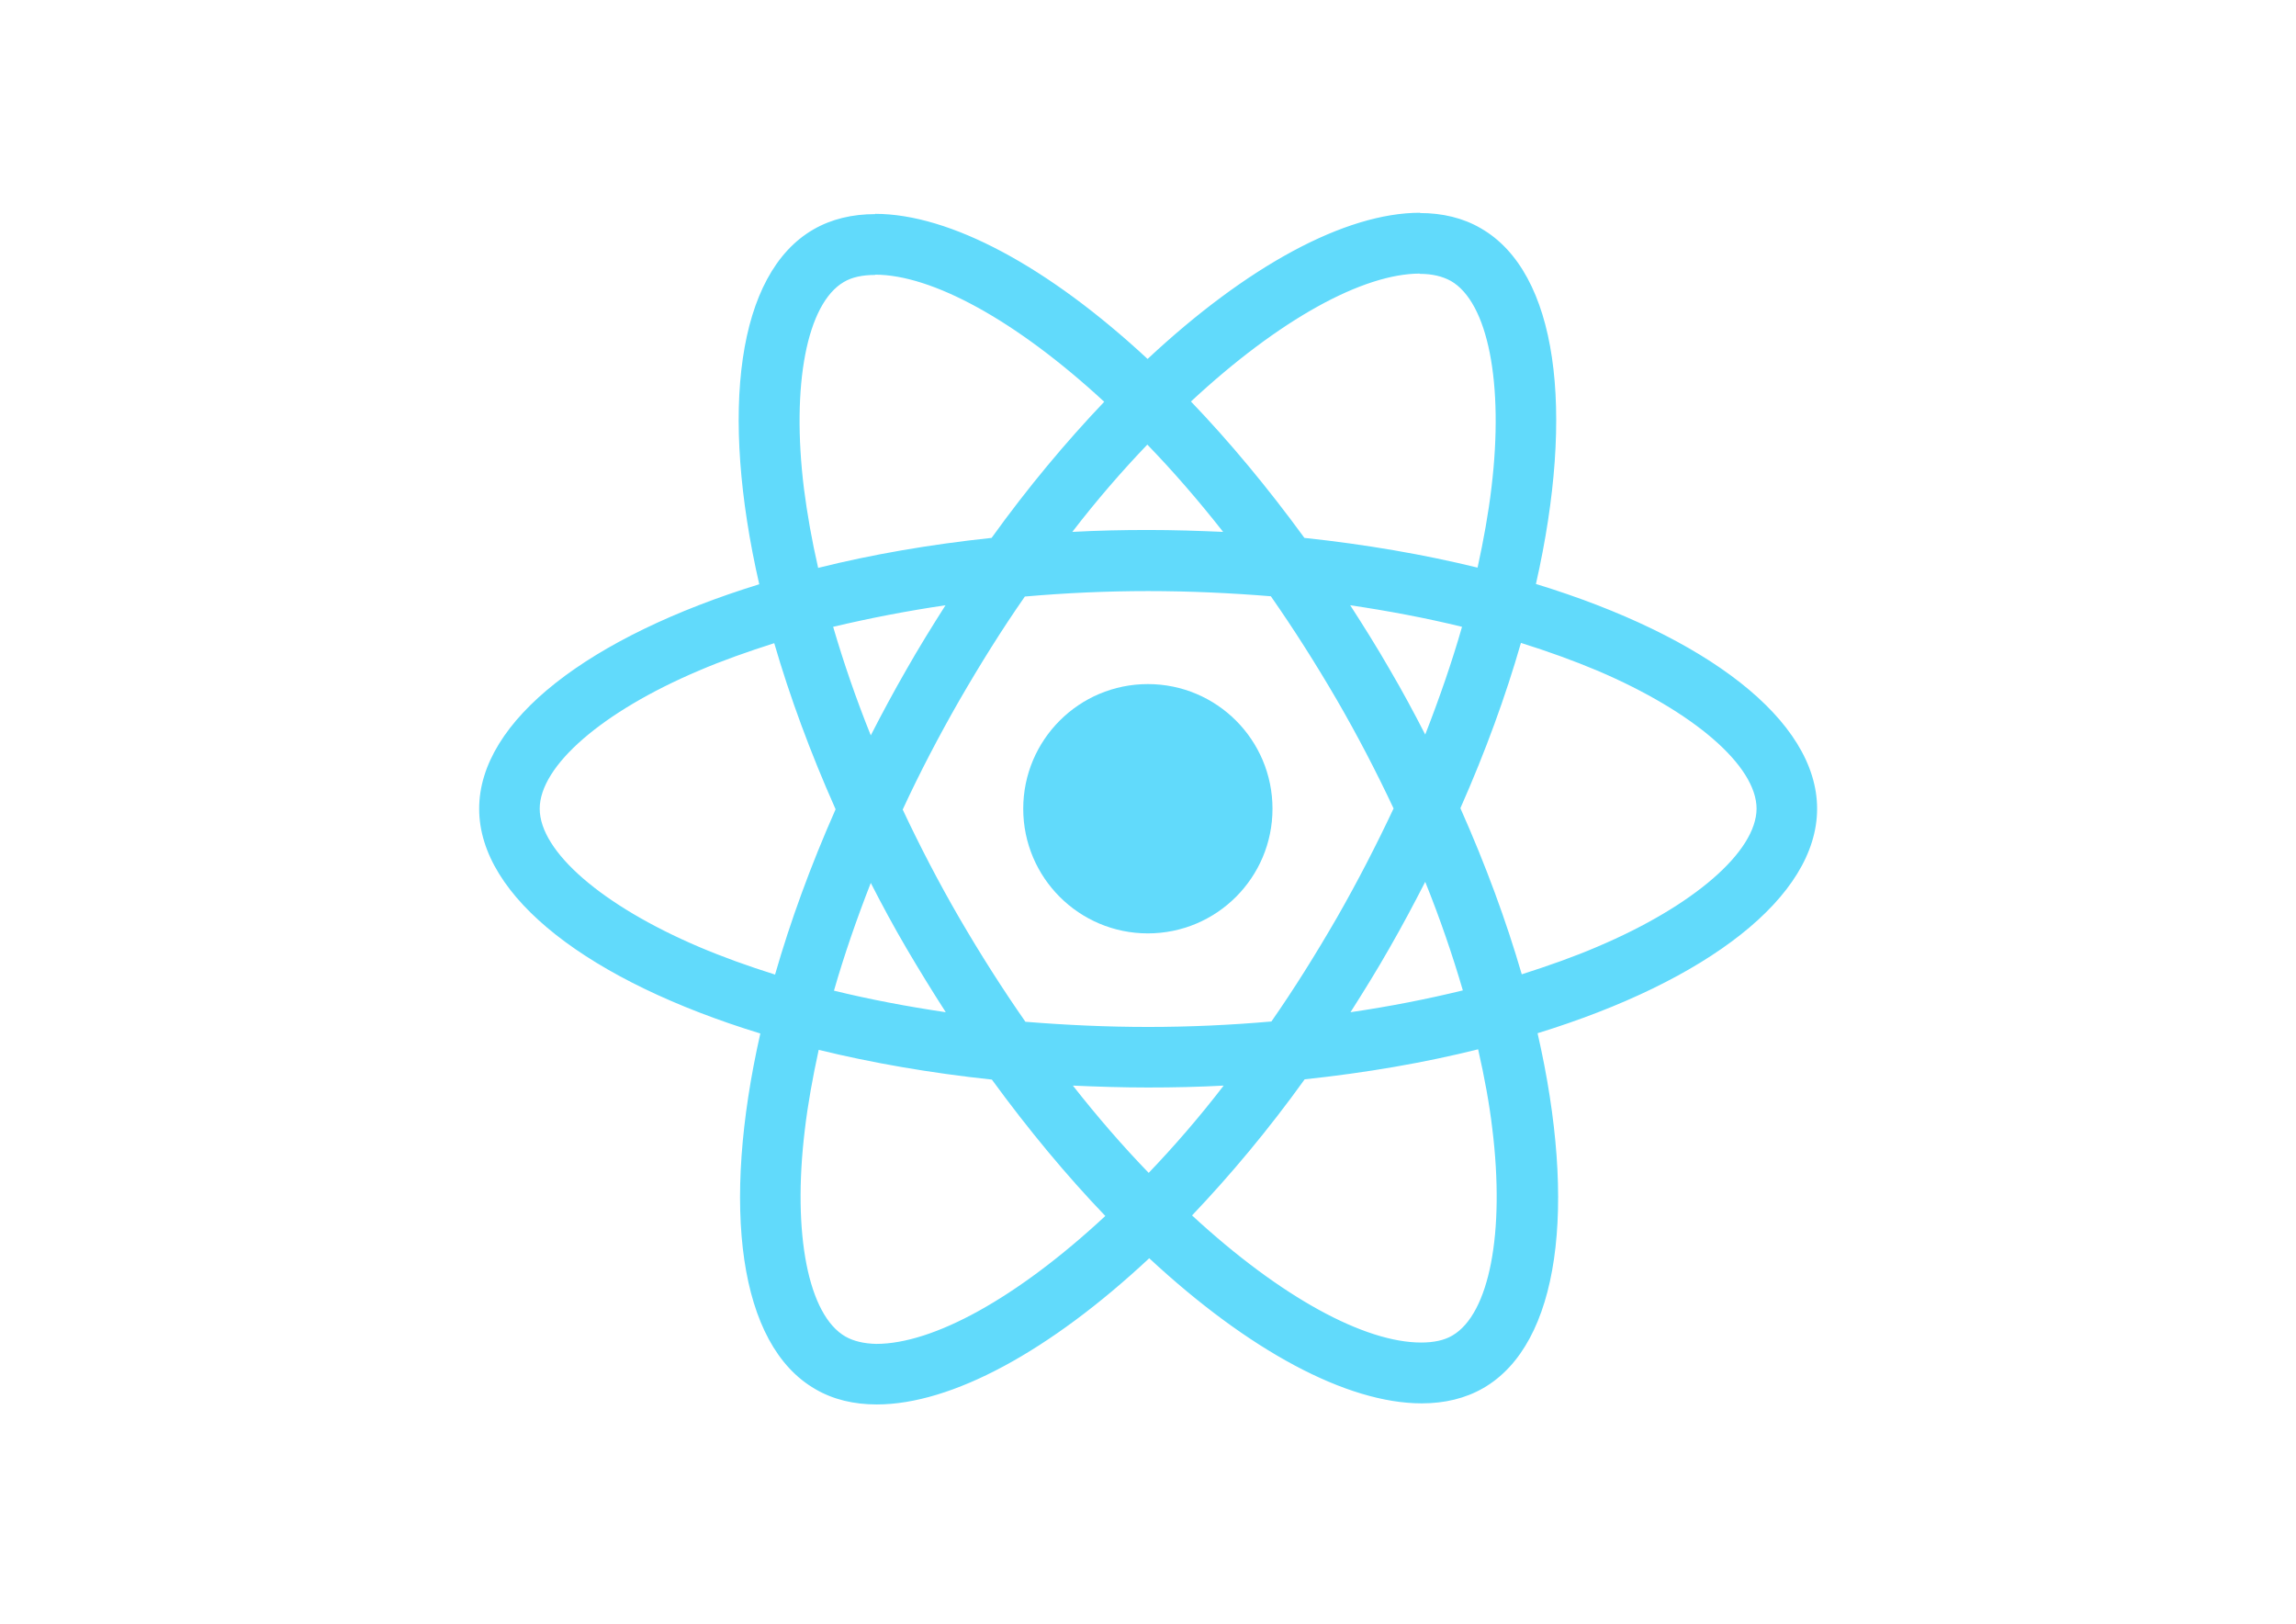
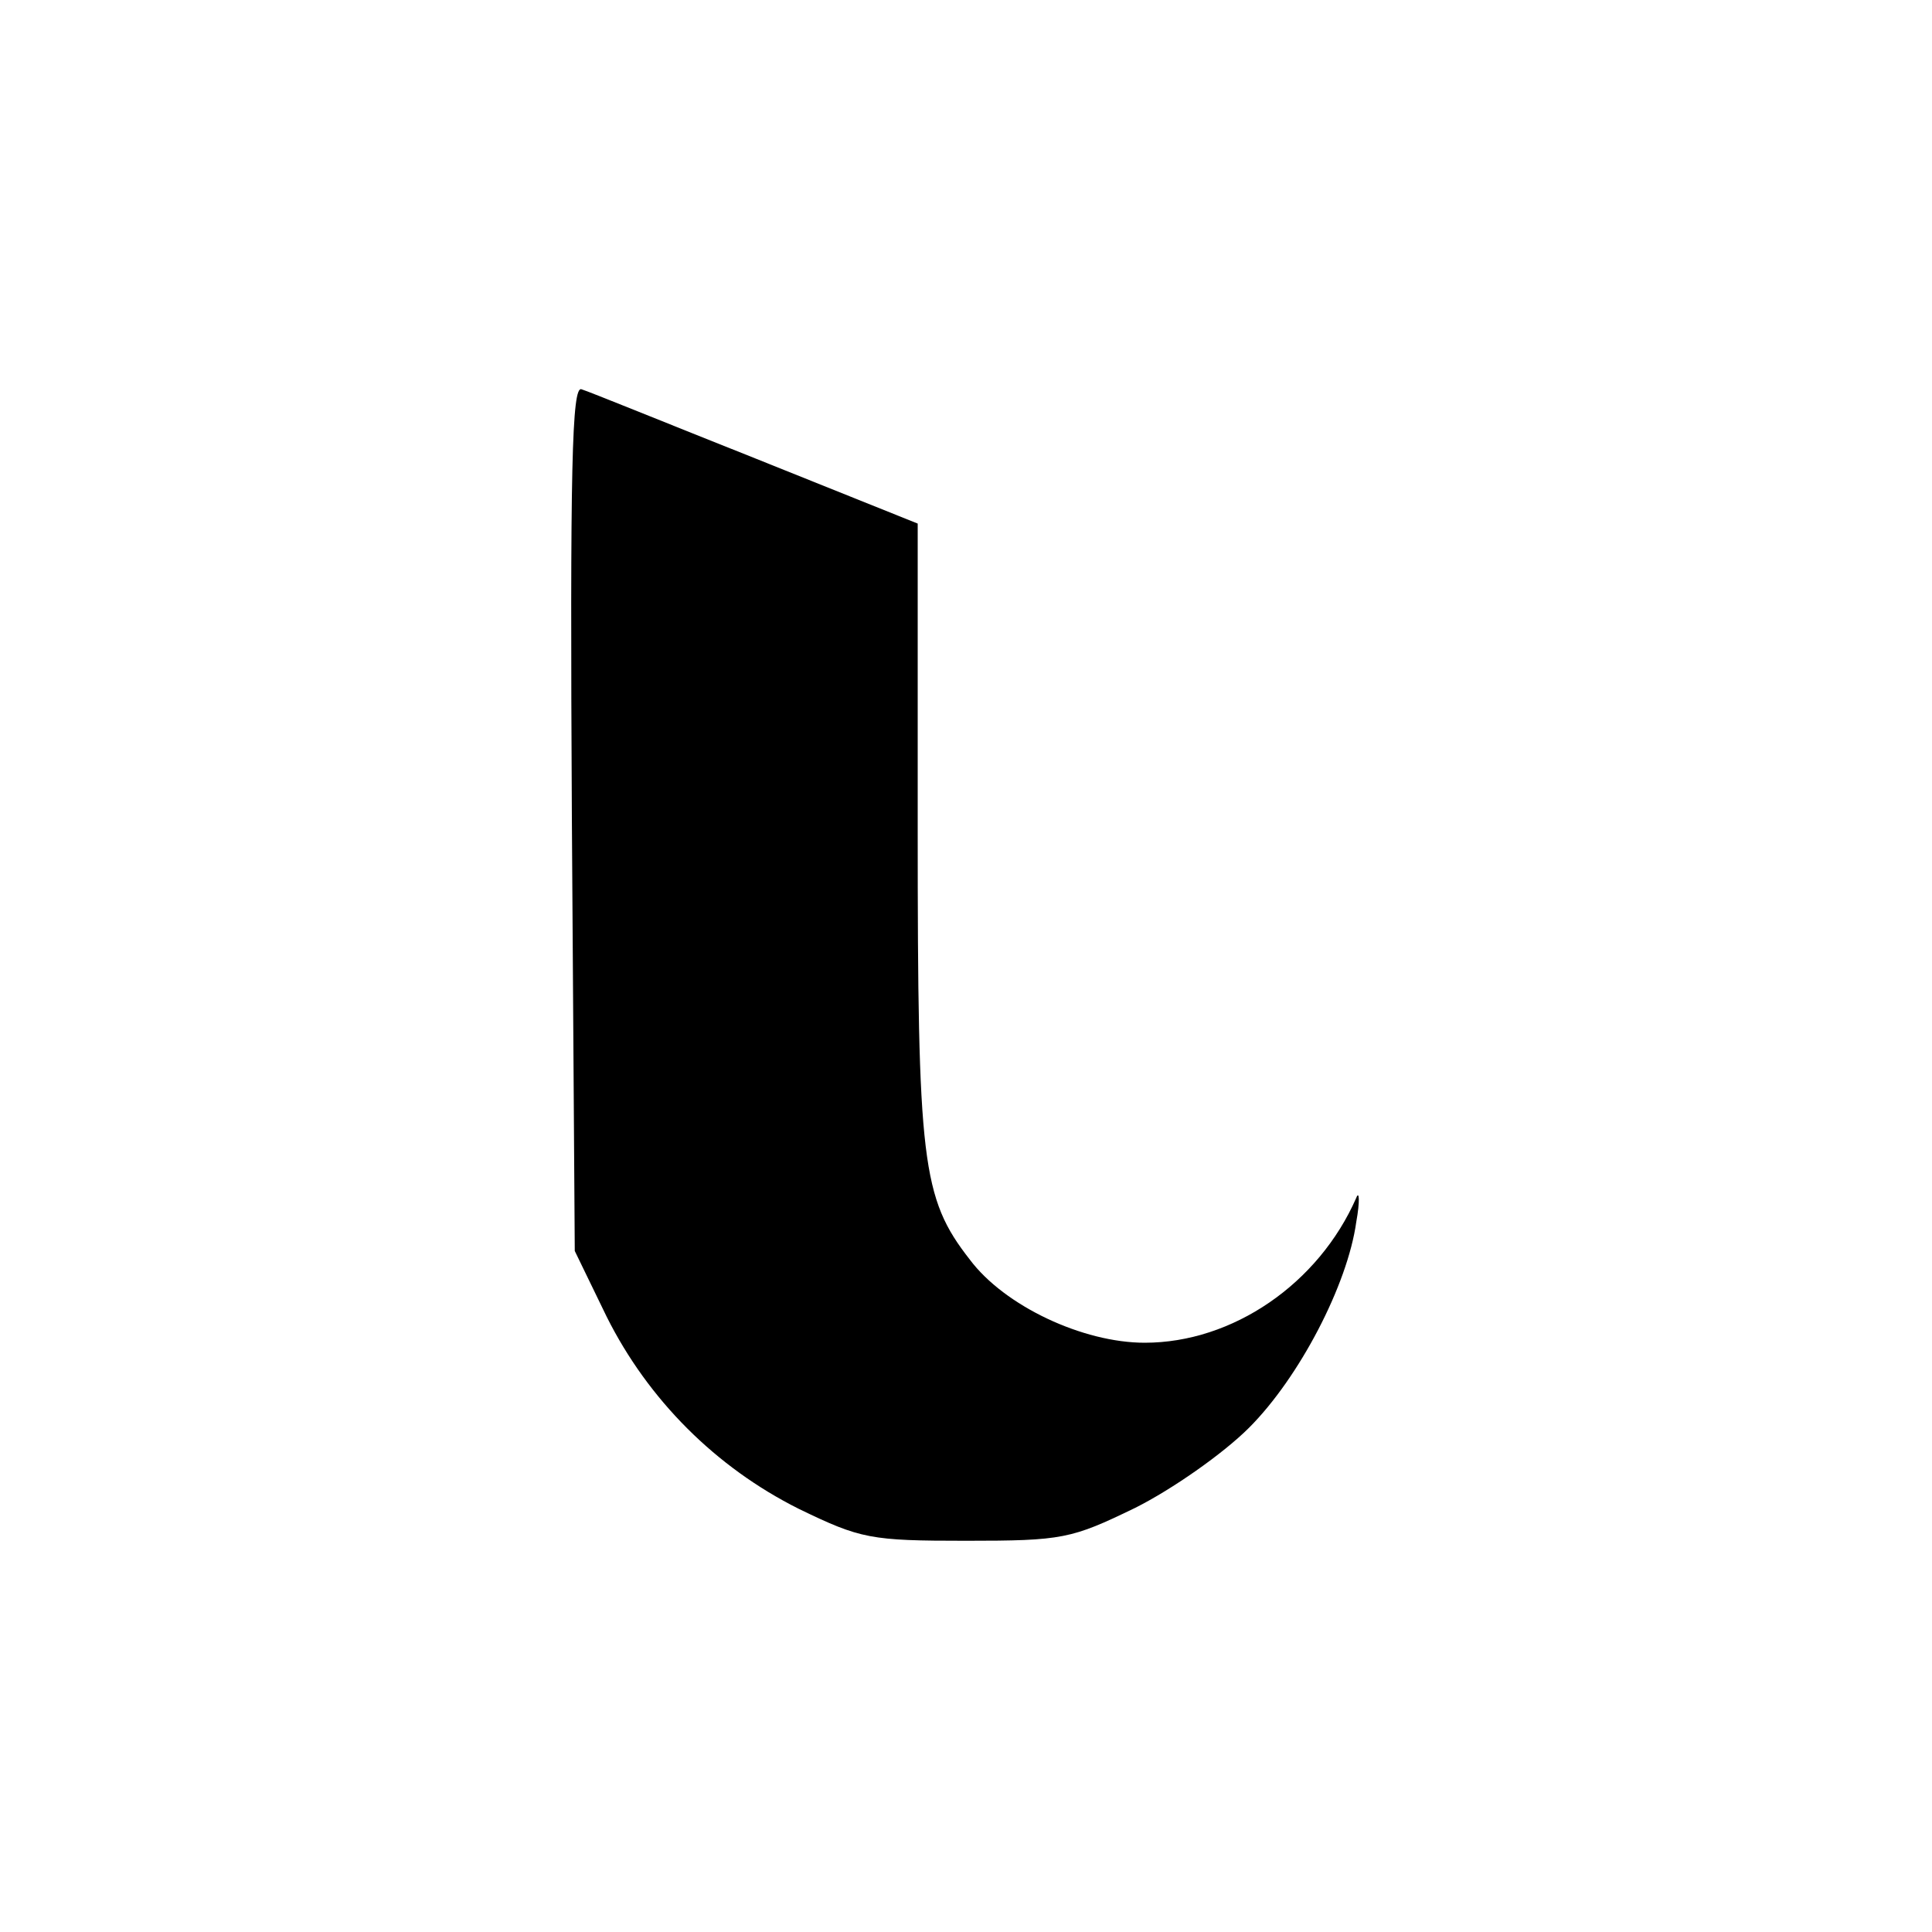
- <svg xmlns="http://www.w3.org/2000/svg" viewBox="0 0 841.9 595.3">
-   <g fill="#61DAFB">
-     <path d="M666.3 296.5c0-32.5-40.7-63.3-103.1-82.4 14.4-63.6 8-114.2-20.2-130.4-6.5-3.8-14.1-5.6-22.4-5.6v22.3c4.6 0 8.3.9 11.4 2.6 13.6 7.8 19.5 37.5 14.9 75.7-1.1 9.4-2.9 19.3-5.1 29.4-19.6-4.8-41-8.5-63.5-10.9-13.5-18.5-27.5-35.3-41.6-50 32.6-30.3 63.2-46.9 84-46.9V78c-27.5 0-63.5 19.6-99.9 53.6-36.4-33.8-72.4-53.2-99.9-53.2v22.3c20.7 0 51.4 16.5 84 46.6-14 14.7-28 31.4-41.3 49.9-22.6 2.4-44 6.1-63.6 11-2.3-10-4-19.7-5.2-29-4.7-38.2 1.1-67.9 14.6-75.8 3-1.8 6.9-2.6 11.5-2.6V78.5c-8.4 0-16 1.8-22.6 5.6-28.1 16.2-34.4 66.7-19.9 130.1-62.2 19.2-102.7 49.9-102.7 82.3 0 32.5 40.7 63.3 103.1 82.4-14.4 63.6-8 114.2 20.2 130.4 6.5 3.8 14.1 5.6 22.5 5.6 27.5 0 63.5-19.6 99.9-53.6 36.4 33.8 72.4 53.2 99.9 53.2 8.4 0 16-1.8 22.6-5.6 28.1-16.2 34.4-66.7 19.9-130.1 62-19.1 102.5-49.9 102.5-82.3zm-130.2-66.7c-3.7 12.9-8.3 26.2-13.5 39.5-4.1-8-8.4-16-13.1-24-4.6-8-9.5-15.8-14.4-23.4 14.2 2.1 27.9 4.7 41 7.9zm-45.8 106.5c-7.8 13.5-15.8 26.3-24.1 38.2-14.9 1.3-30 2-45.2 2-15.1 0-30.2-.7-45-1.9-8.3-11.9-16.4-24.6-24.2-38-7.6-13.1-14.5-26.4-20.8-39.8 6.2-13.4 13.2-26.8 20.7-39.9 7.8-13.5 15.8-26.3 24.1-38.2 14.9-1.3 30-2 45.2-2 15.1 0 30.2.7 45 1.9 8.3 11.9 16.4 24.6 24.2 38 7.6 13.1 14.5 26.4 20.8 39.8-6.3 13.4-13.2 26.8-20.7 39.9zm32.3-13c5.4 13.4 10 26.8 13.8 39.8-13.1 3.2-26.9 5.9-41.2 8 4.9-7.7 9.8-15.6 14.4-23.7 4.6-8 8.9-16.1 13-24.1zM421.2 430c-9.3-9.6-18.6-20.3-27.8-32 9 .4 18.2.7 27.5.7 9.4 0 18.7-.2 27.8-.7-9 11.7-18.3 22.4-27.5 32zm-74.4-58.9c-14.2-2.1-27.9-4.7-41-7.9 3.7-12.9 8.3-26.2 13.5-39.5 4.1 8 8.4 16 13.1 24 4.7 8 9.5 15.8 14.4 23.4zM420.7 163c9.3 9.6 18.6 20.3 27.8 32-9-.4-18.2-.7-27.5-.7-9.4 0-18.7.2-27.8.7 9-11.7 18.3-22.4 27.5-32zm-74 58.9c-4.9 7.7-9.8 15.6-14.4 23.7-4.6 8-8.9 16-13 24-5.4-13.4-10-26.8-13.8-39.8 13.1-3.1 26.9-5.8 41.2-7.9zm-90.5 125.2c-35.4-15.1-58.3-34.9-58.3-50.6 0-15.7 22.9-35.6 58.3-50.6 8.6-3.7 18-7 27.7-10.1 5.7 19.6 13.2 40 22.5 60.9-9.2 20.8-16.6 41.1-22.2 60.6-9.9-3.1-19.3-6.5-28-10.2zM310 490c-13.6-7.8-19.5-37.5-14.9-75.7 1.1-9.4 2.9-19.3 5.1-29.4 19.6 4.8 41 8.5 63.5 10.9 13.5 18.5 27.5 35.3 41.6 50-32.6 30.3-63.2 46.9-84 46.9-4.5-.1-8.3-1-11.3-2.7zm237.2-76.2c4.7 38.2-1.1 67.9-14.6 75.8-3 1.8-6.9 2.6-11.5 2.6-20.7 0-51.4-16.5-84-46.6 14-14.7 28-31.4 41.3-49.9 22.6-2.4 44-6.1 63.6-11 2.3 10.1 4.1 19.8 5.2 29.1zm38.5-66.7c-8.6 3.7-18 7-27.7 10.1-5.7-19.6-13.2-40-22.5-60.9 9.2-20.8 16.6-41.1 22.2-60.6 9.9 3.1 19.3 6.5 28.1 10.2 35.4 15.1 58.3 34.9 58.3 50.6-.1 15.7-23 35.6-58.4 50.6zM320.8 78.4z" />
-     <circle cx="420.9" cy="296.5" r="45.7" />
-     <path d="M520.5 78.1z" />
+ <svg xmlns="http://www.w3.org/2000/svg" version="1.0" width="200pt" height="200pt" viewBox="0 0 200 200" preserveAspectRatio="xMidYMid meet">
+   <g transform="translate(0,200) scale(0.1,-0.1)" fill="#000000" stroke="none">
+     <path d="M592 1153 l3 -448 33 -68 c43 -86 113 -156 199 -199 64 -31 74 -33 173 -33 100 0 109 2 175 34 38 19 91 56 118 83 52 52 102 148 111 213 4 22 3 33 0 25 -39 -89 -128 -150 -219 -150 -64 0 -145 38 -181 86 -50 64 -54 101 -54 445 l0 317 -167 67 c-93 37 -174 70 -181 72 -10 4 -12 -80 -10 -444z" />
  </g>
</svg>
